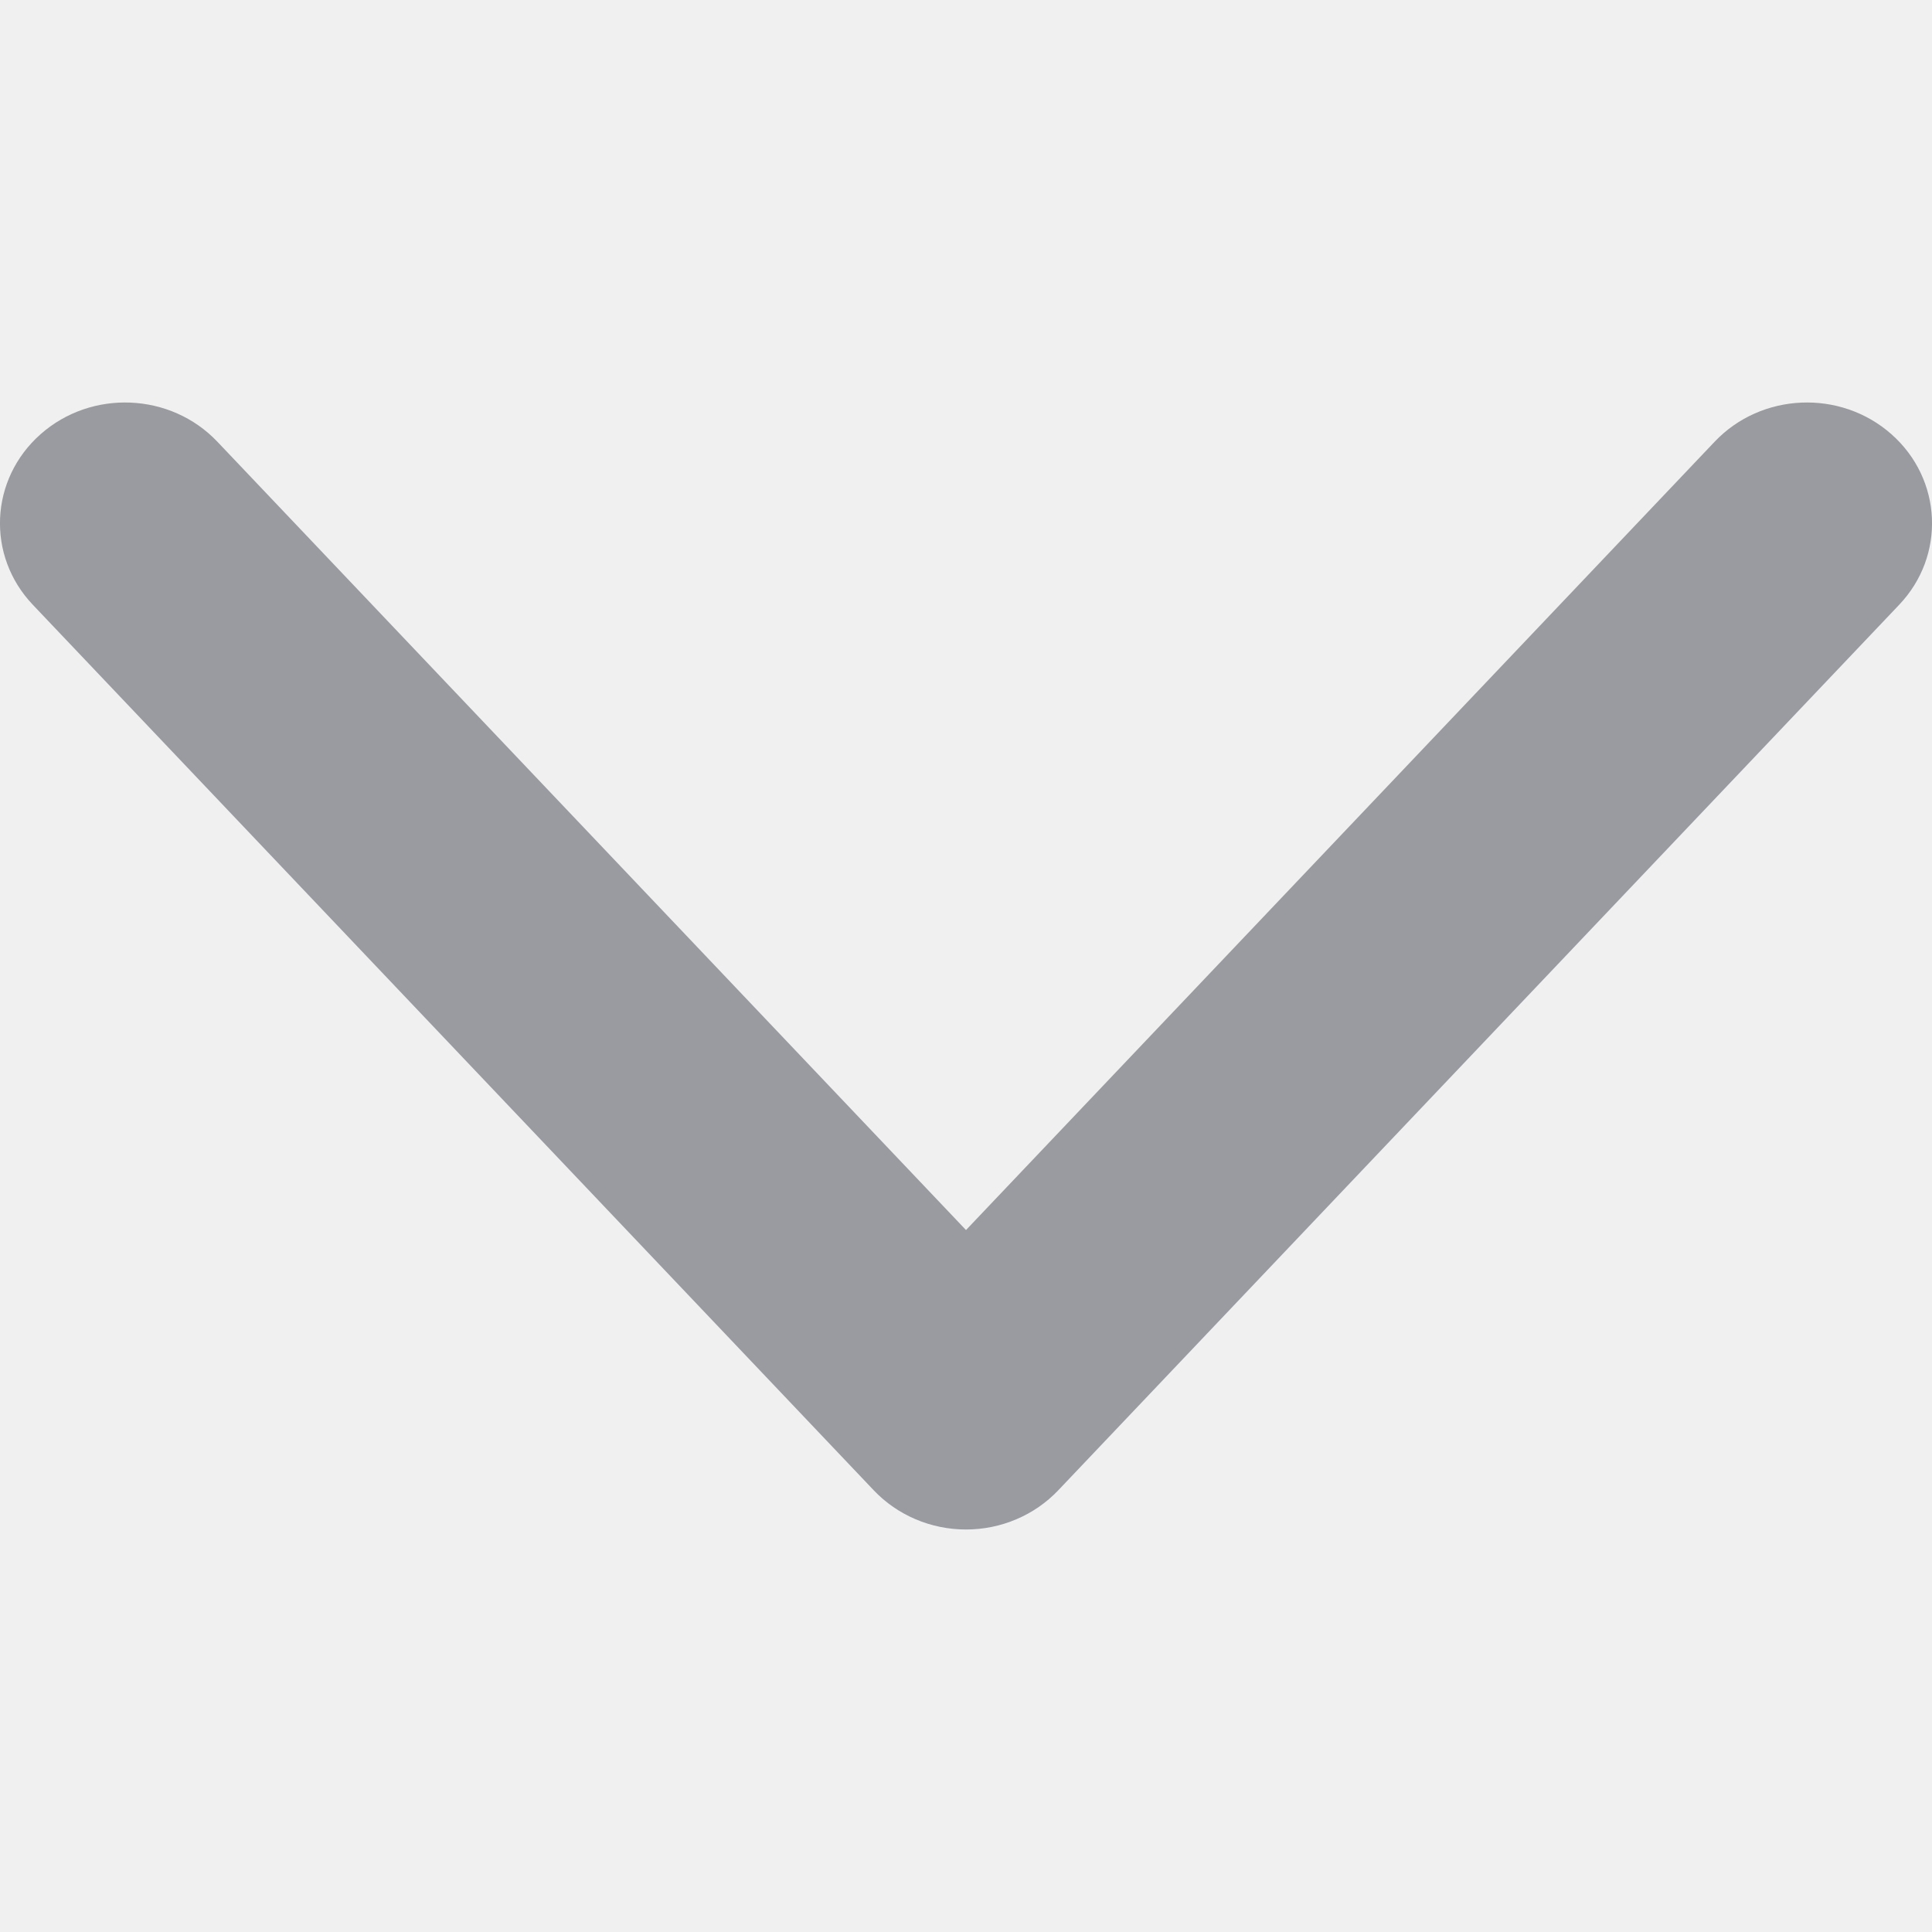
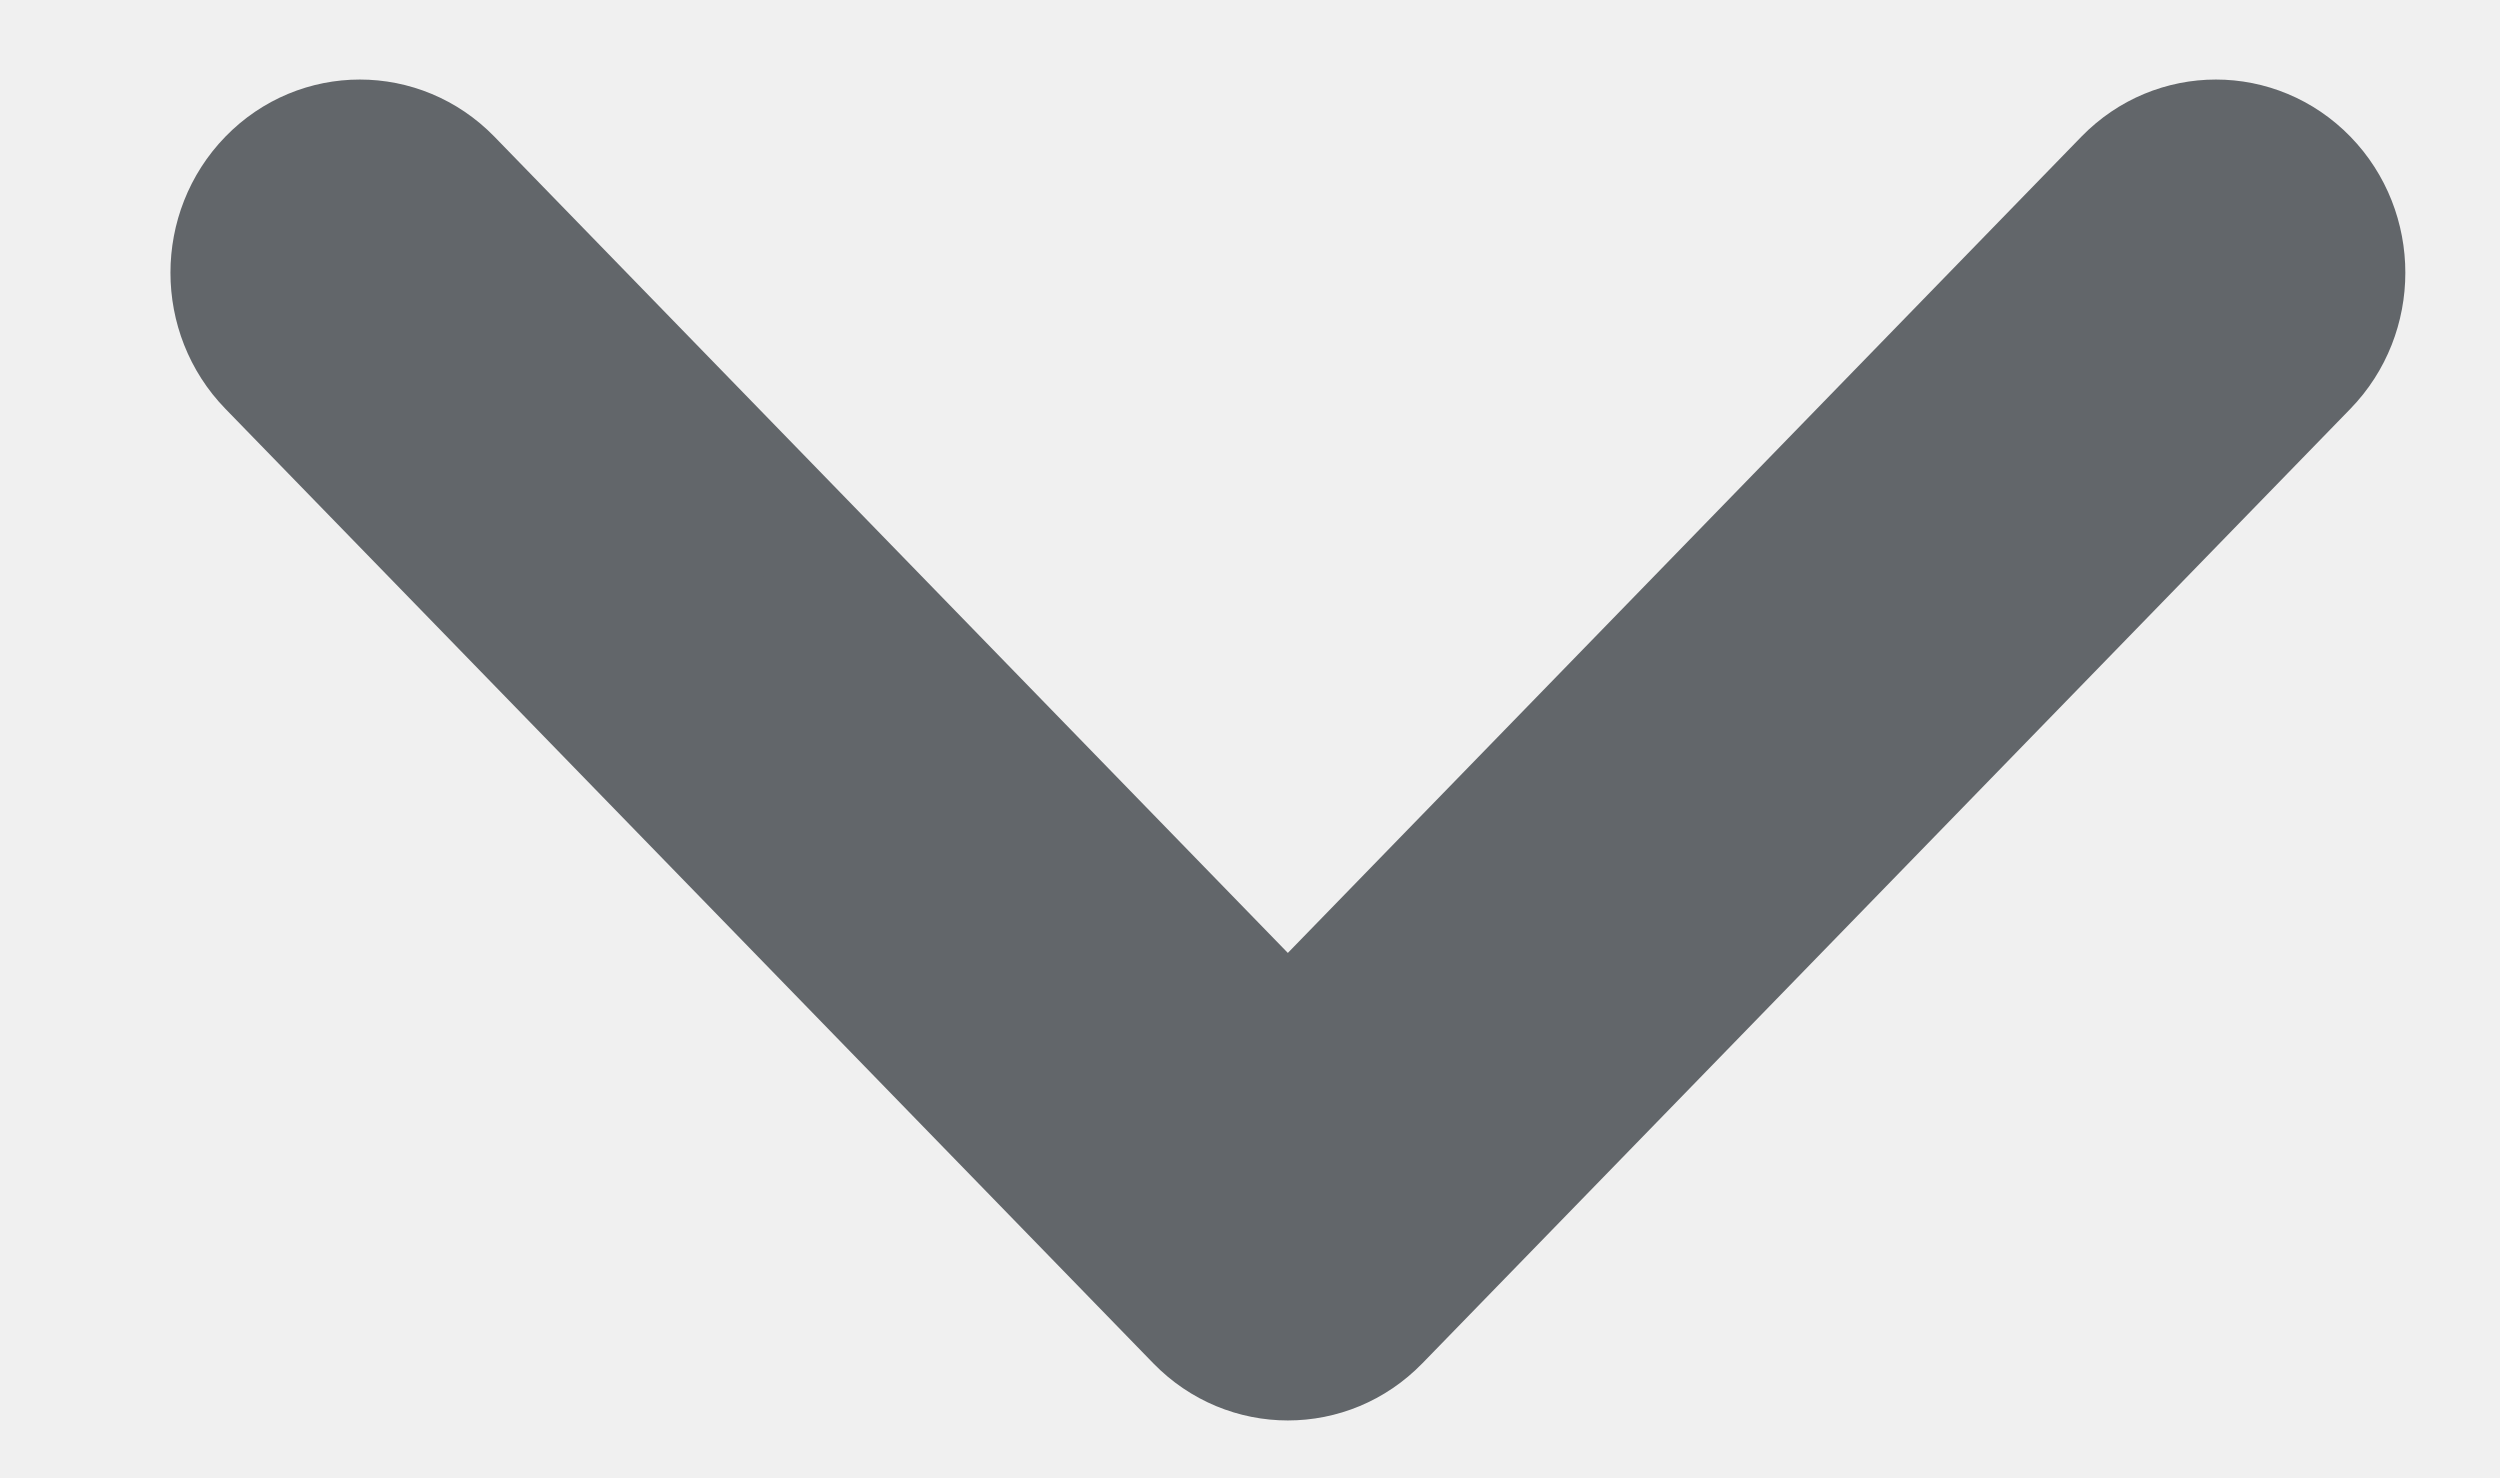
- <svg xmlns="http://www.w3.org/2000/svg" width="24" height="24" viewBox="0 0 24 24" fill="none">
-   <g clip-path="url(#clip0_13319_12643)">
-     <path fill-rule="evenodd" clip-rule="evenodd" d="M0.504 5.394C1.137 4.834 2.12 4.876 2.7 5.487L12 15.28L21.3 5.487C21.88 4.876 22.863 4.834 23.496 5.394C24.129 5.954 24.172 6.903 23.592 7.513L13.146 18.513C12.852 18.823 12.436 19 12 19C11.564 19 11.148 18.823 10.854 18.513L0.408 7.513C-0.172 6.903 -0.129 5.954 0.504 5.394Z" fill="#999BA0" />
-   </g>
-   <defs>
-     <clipPath id="clip0_13319_12643">
-       <rect width="24" height="24" fill="white" />
-     </clipPath>
-   </defs>
+ <svg xmlns="http://www.w3.org/2000/svg" width="22" height="13" viewBox="0 0 22 13" fill="none">
+   <path fill-rule="evenodd" clip-rule="evenodd" d="M10.508 11.649C10.964 12.117 11.703 12.117 12.158 11.649L20.325 3.249C20.781 2.78 20.781 2.02 20.325 1.551C19.869 1.083 19.131 1.083 18.675 1.551L11.333 9.103L3.992 1.551C3.536 1.083 2.797 1.083 2.342 1.551C1.886 2.02 1.886 2.78 2.342 3.249L10.508 11.649Z" fill="#62666A" stroke="#62666A" />
</svg>
